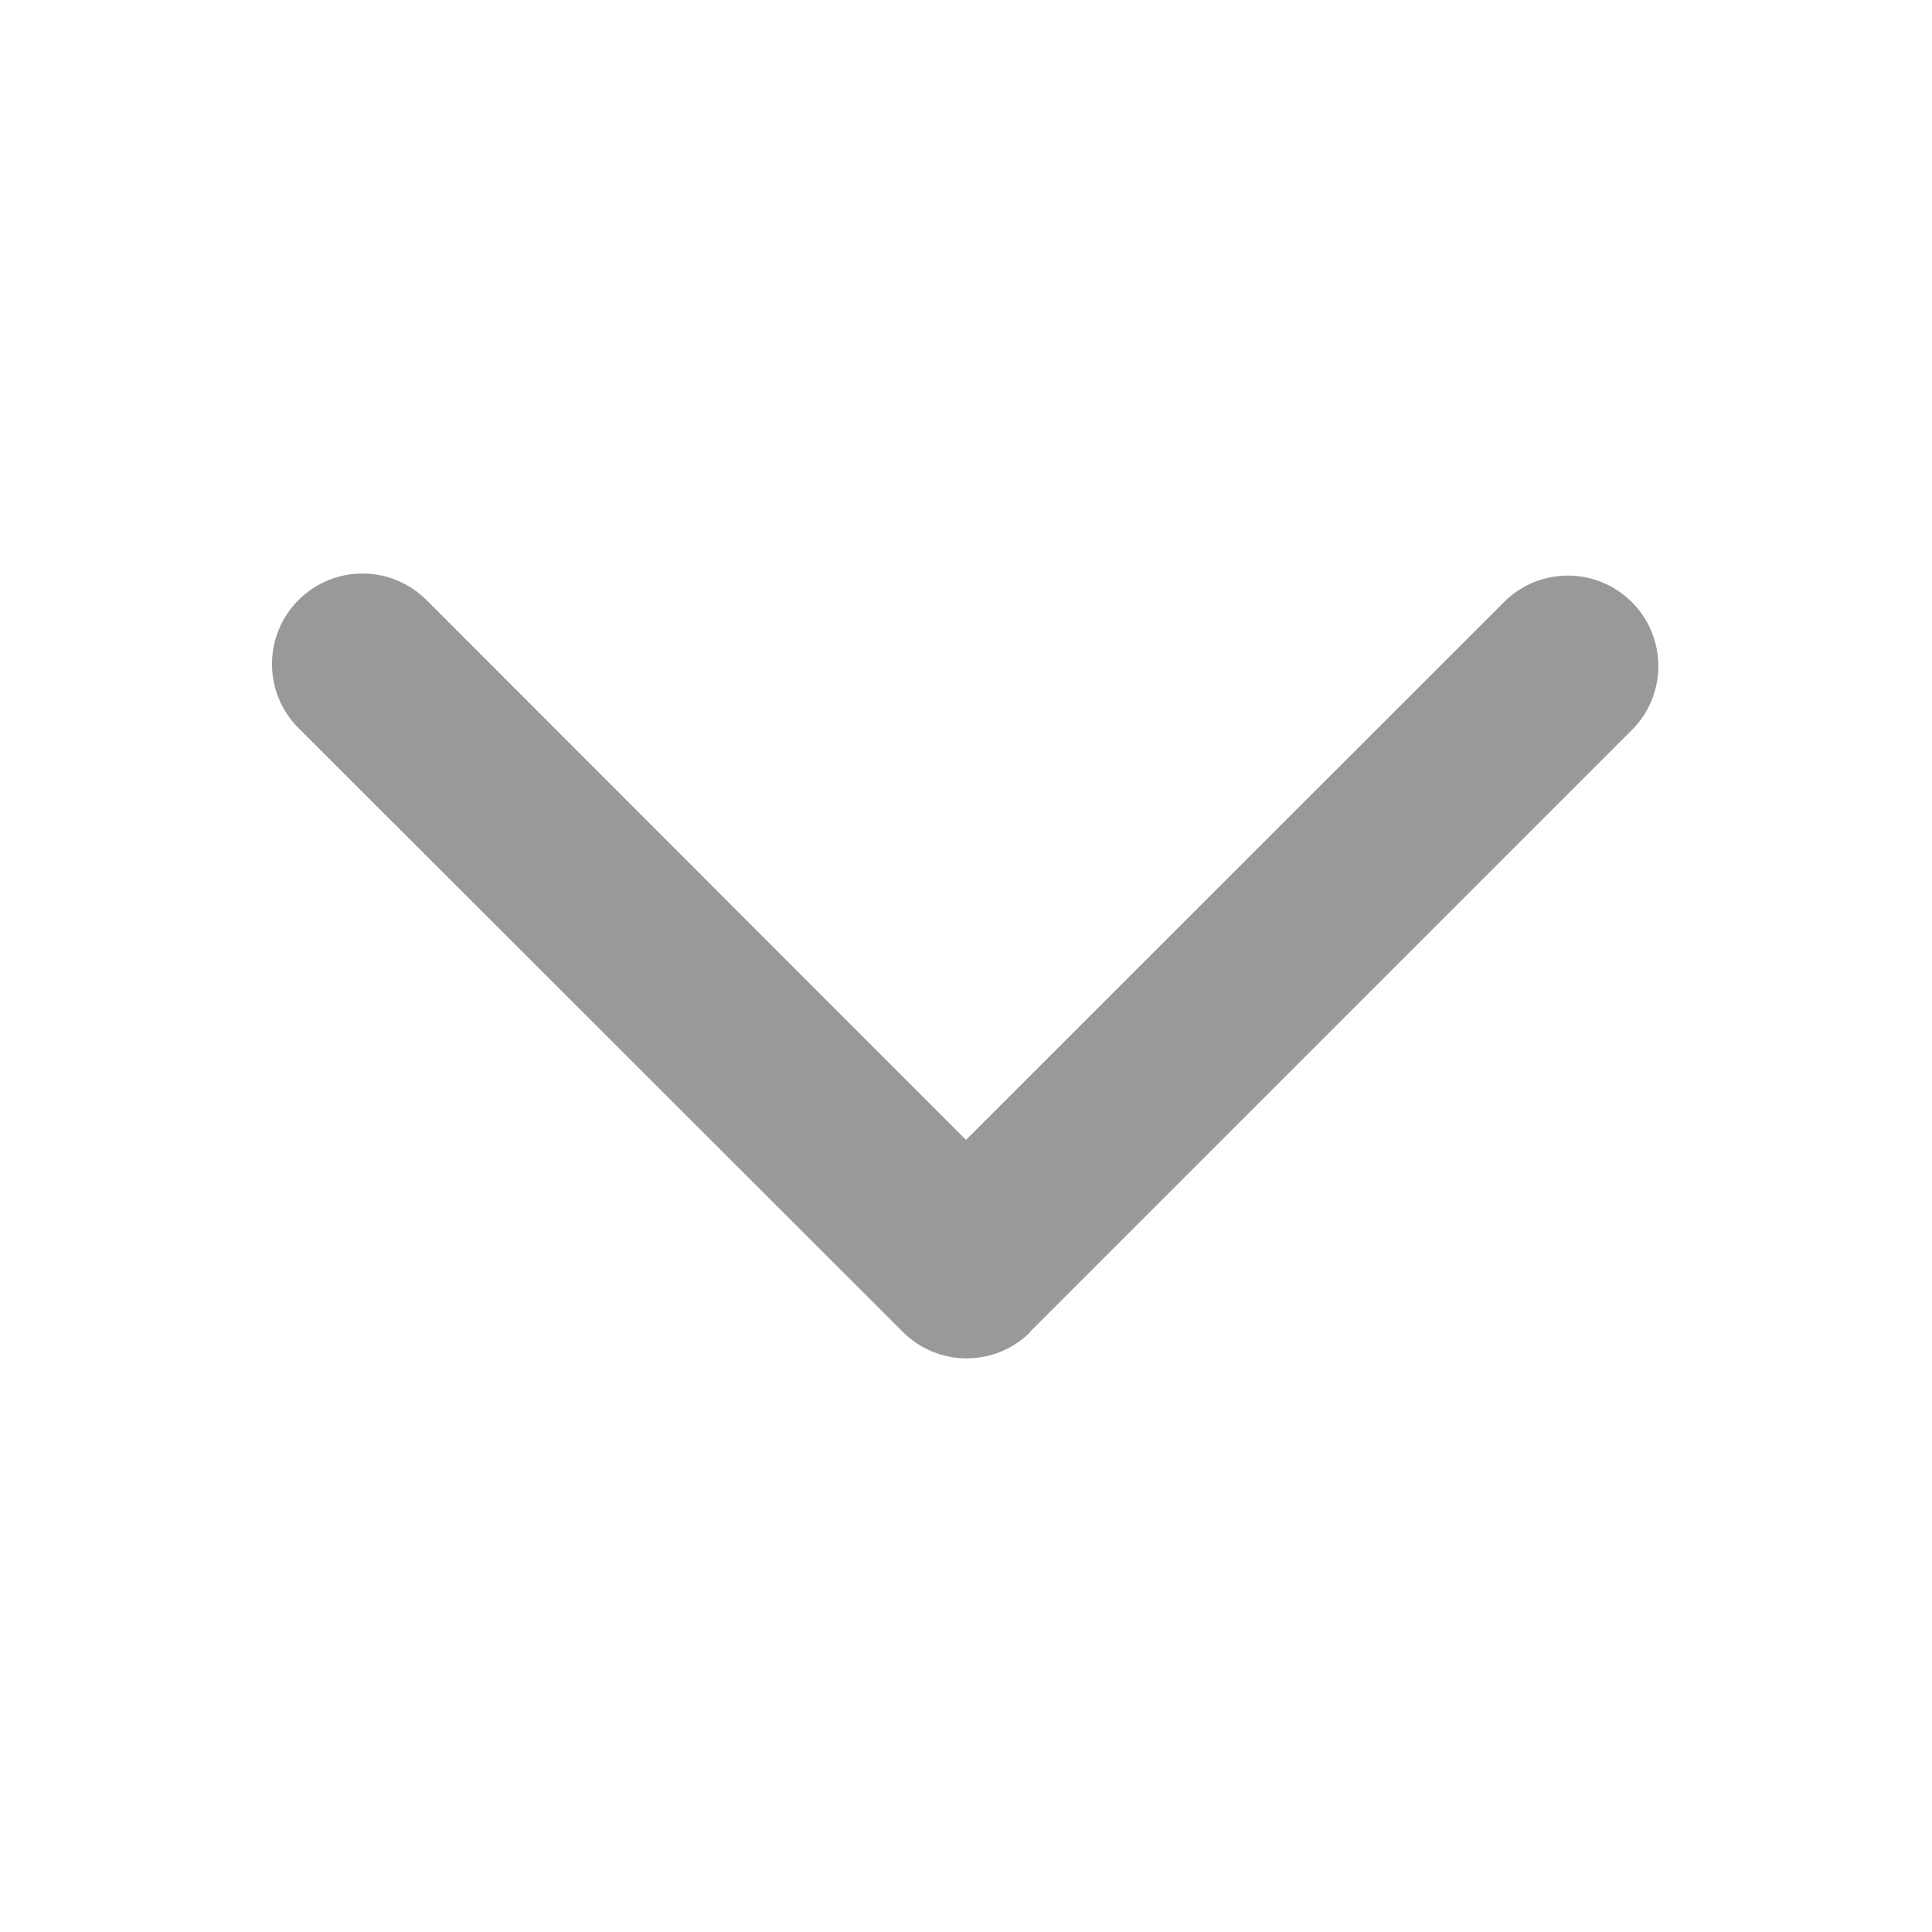
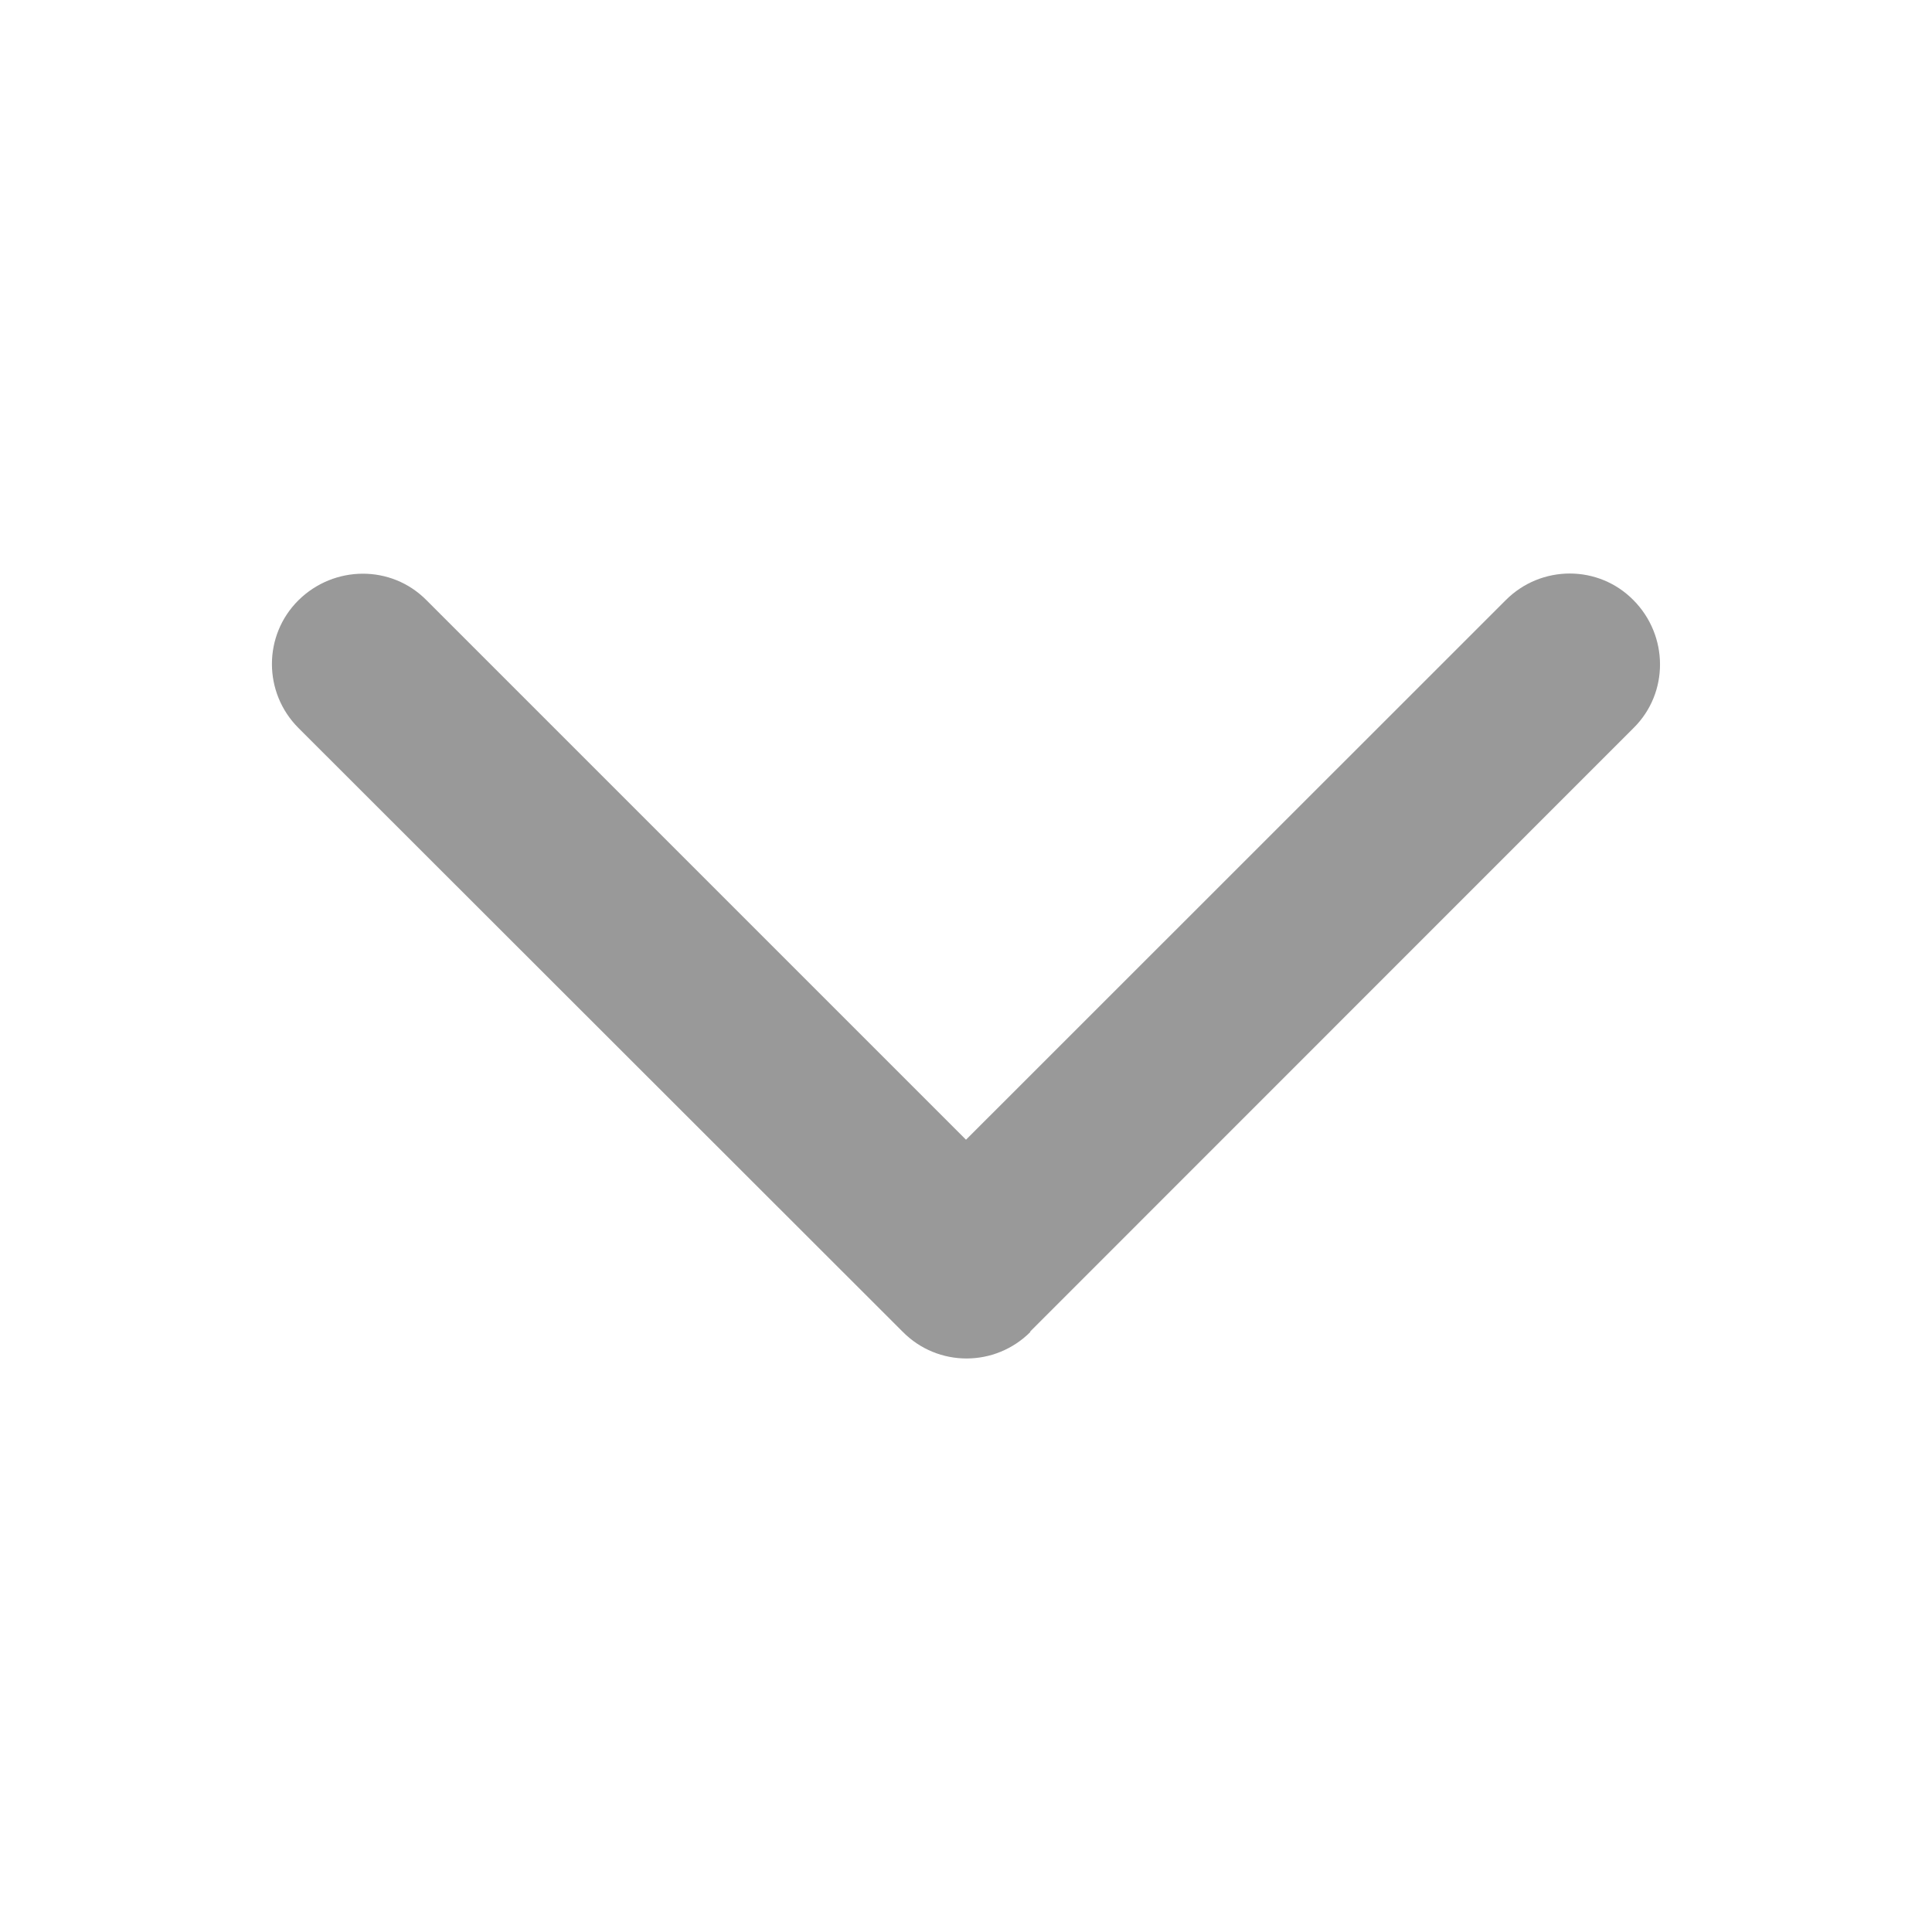
- <svg xmlns="http://www.w3.org/2000/svg" preserveAspectRatio="none" overflow="visible" style="display:block" width="12" height="12" fill="none">
-   <path d="M6.401 8.272a.56.56 0 0 1-.794 0l-3.753-3.75a.562.562 0 0 1 .795-.795L6 7.08l3.352-3.351a.562.562 0 0 1 .794.795l-3.75 3.75h.005Z" fill="#999" />
+ <svg xmlns="http://www.w3.org/2000/svg" preserveAspectRatio="none" overflow="visible" style="display: block;" width="12" height="12" viewBox="0 0 12 12" fill="none">
+   <g id="angle-down">
+     <path id="Primary" d="M6.401 8.272C6.181 8.493 5.825 8.493 5.607 8.272L1.854 4.522C1.634 4.302 1.634 3.946 1.854 3.728C2.075 3.51 2.431 3.507 2.649 3.728L6 7.079L9.352 3.728C9.572 3.507 9.929 3.507 10.146 3.728C10.364 3.948 10.367 4.304 10.146 4.522L6.397 8.272H6.401Z" fill="#999999" />
+   </g>
</svg>
